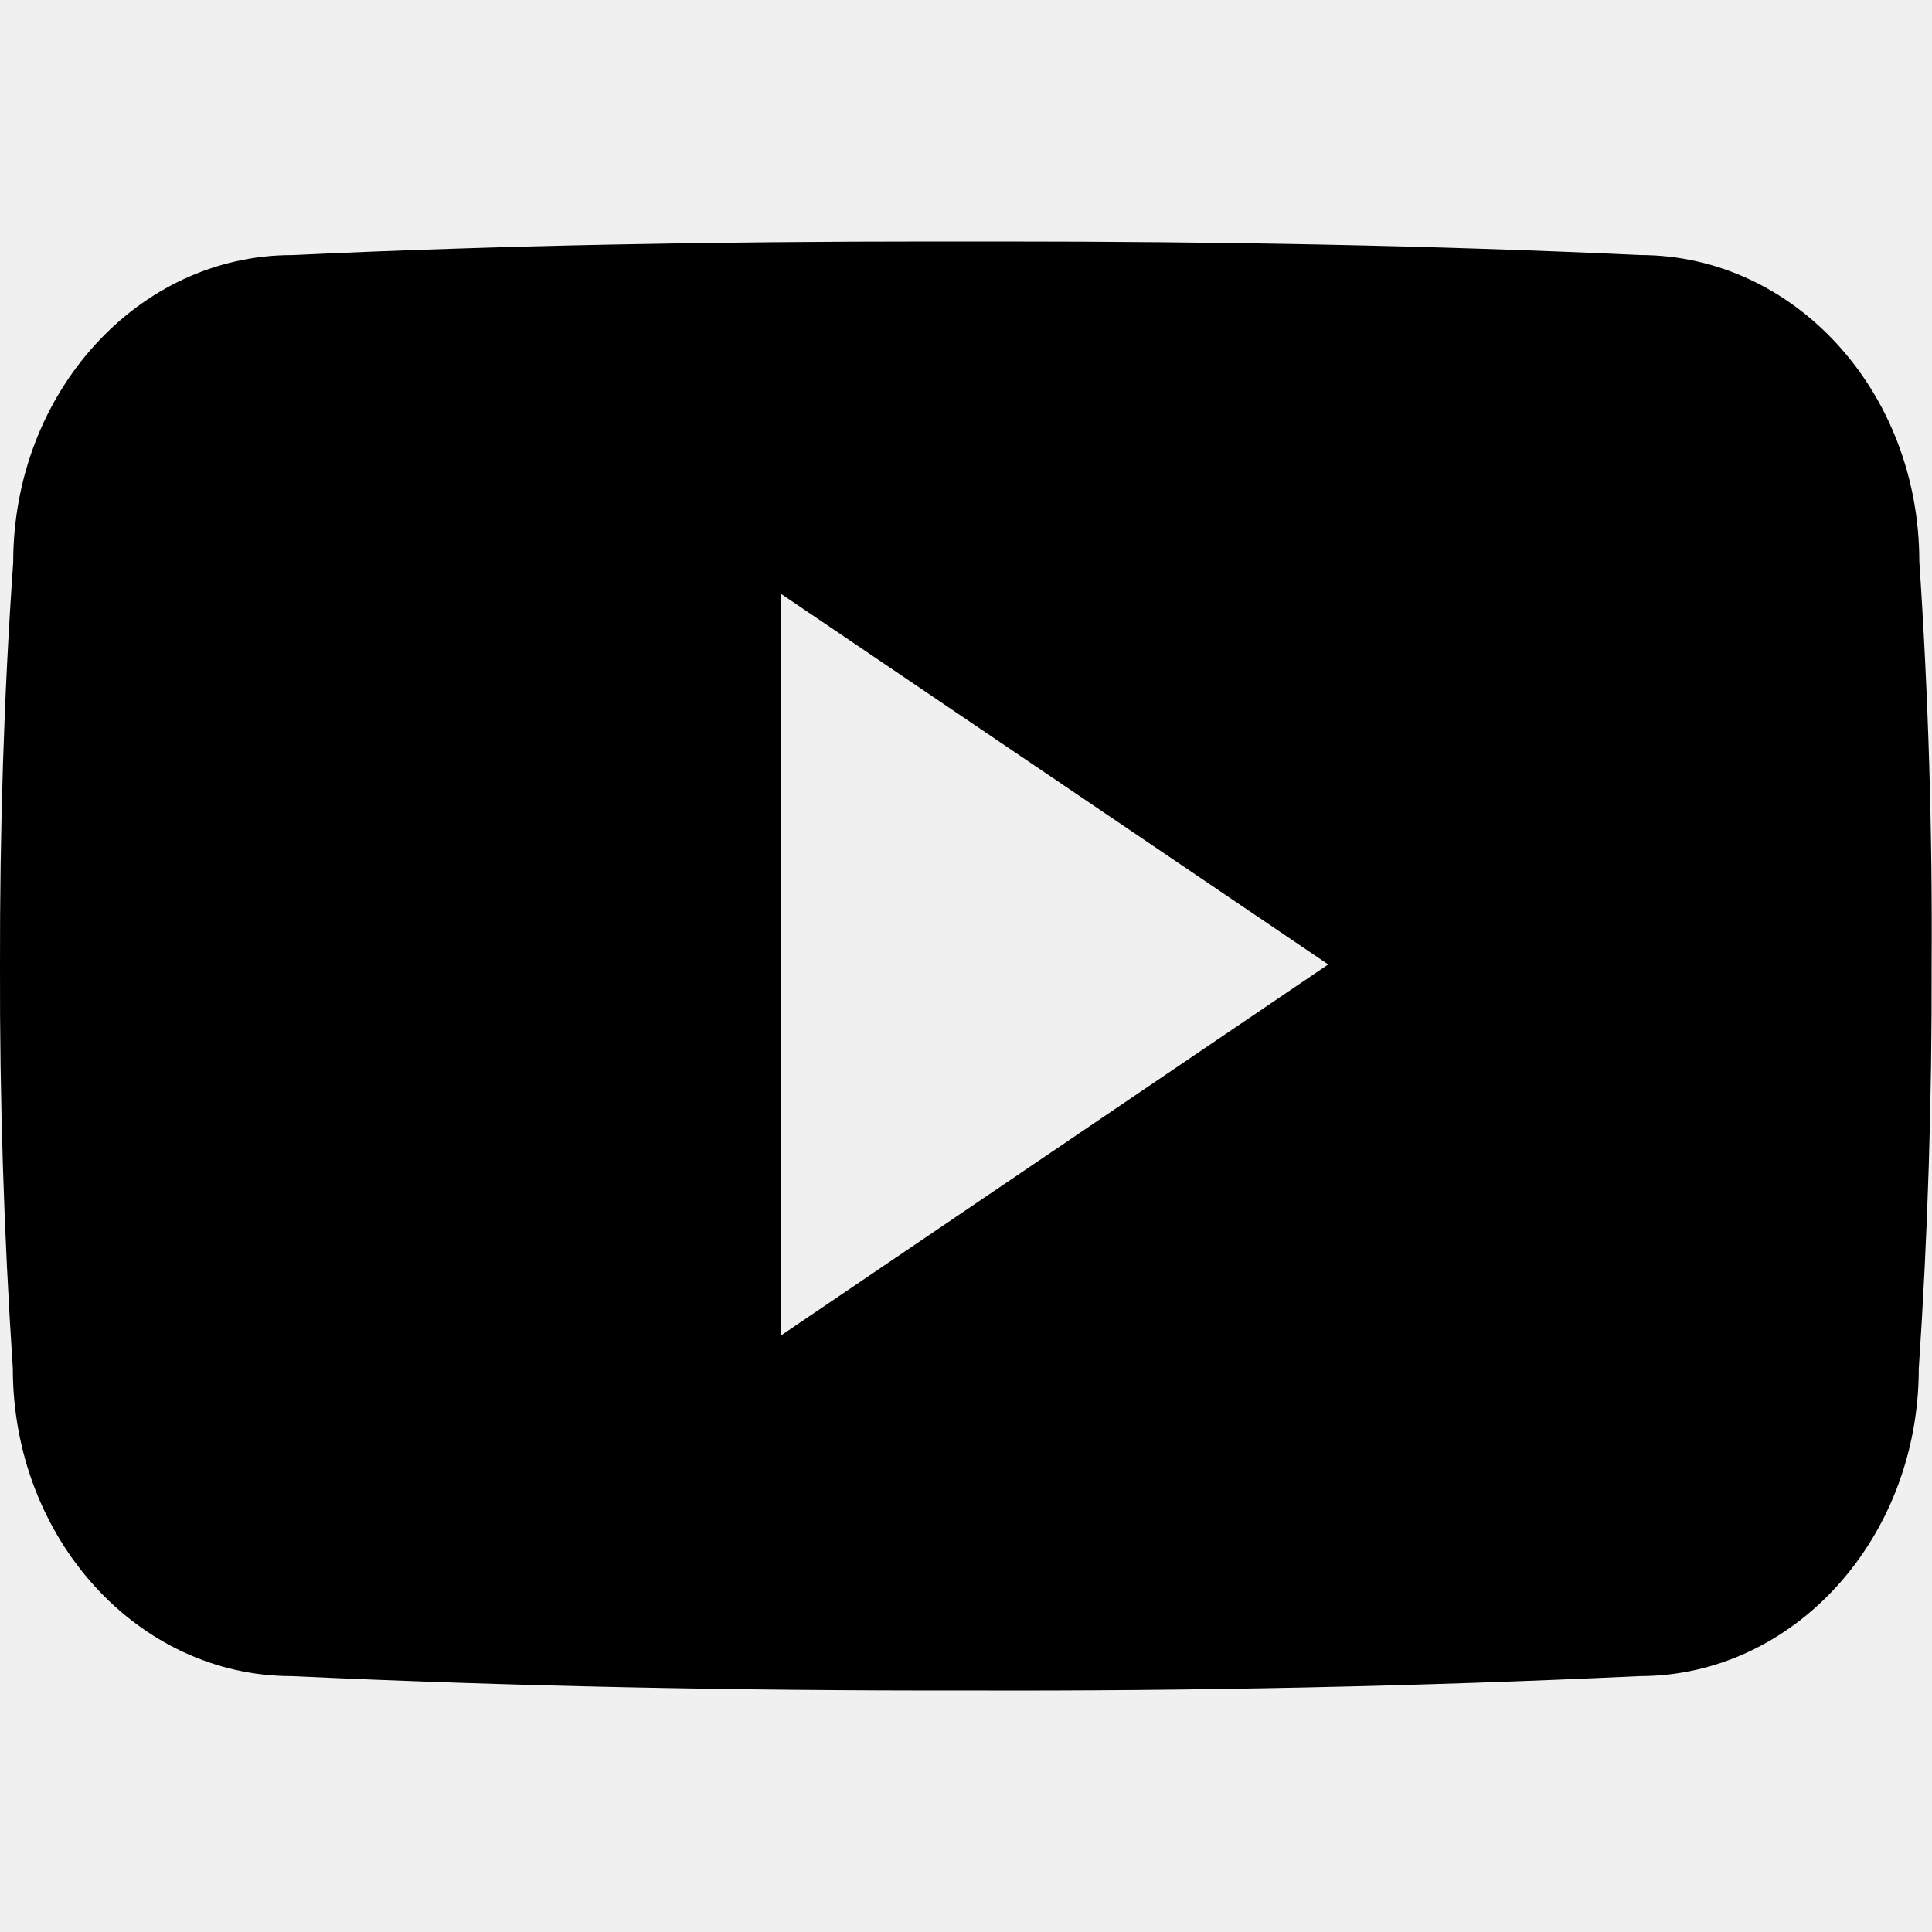
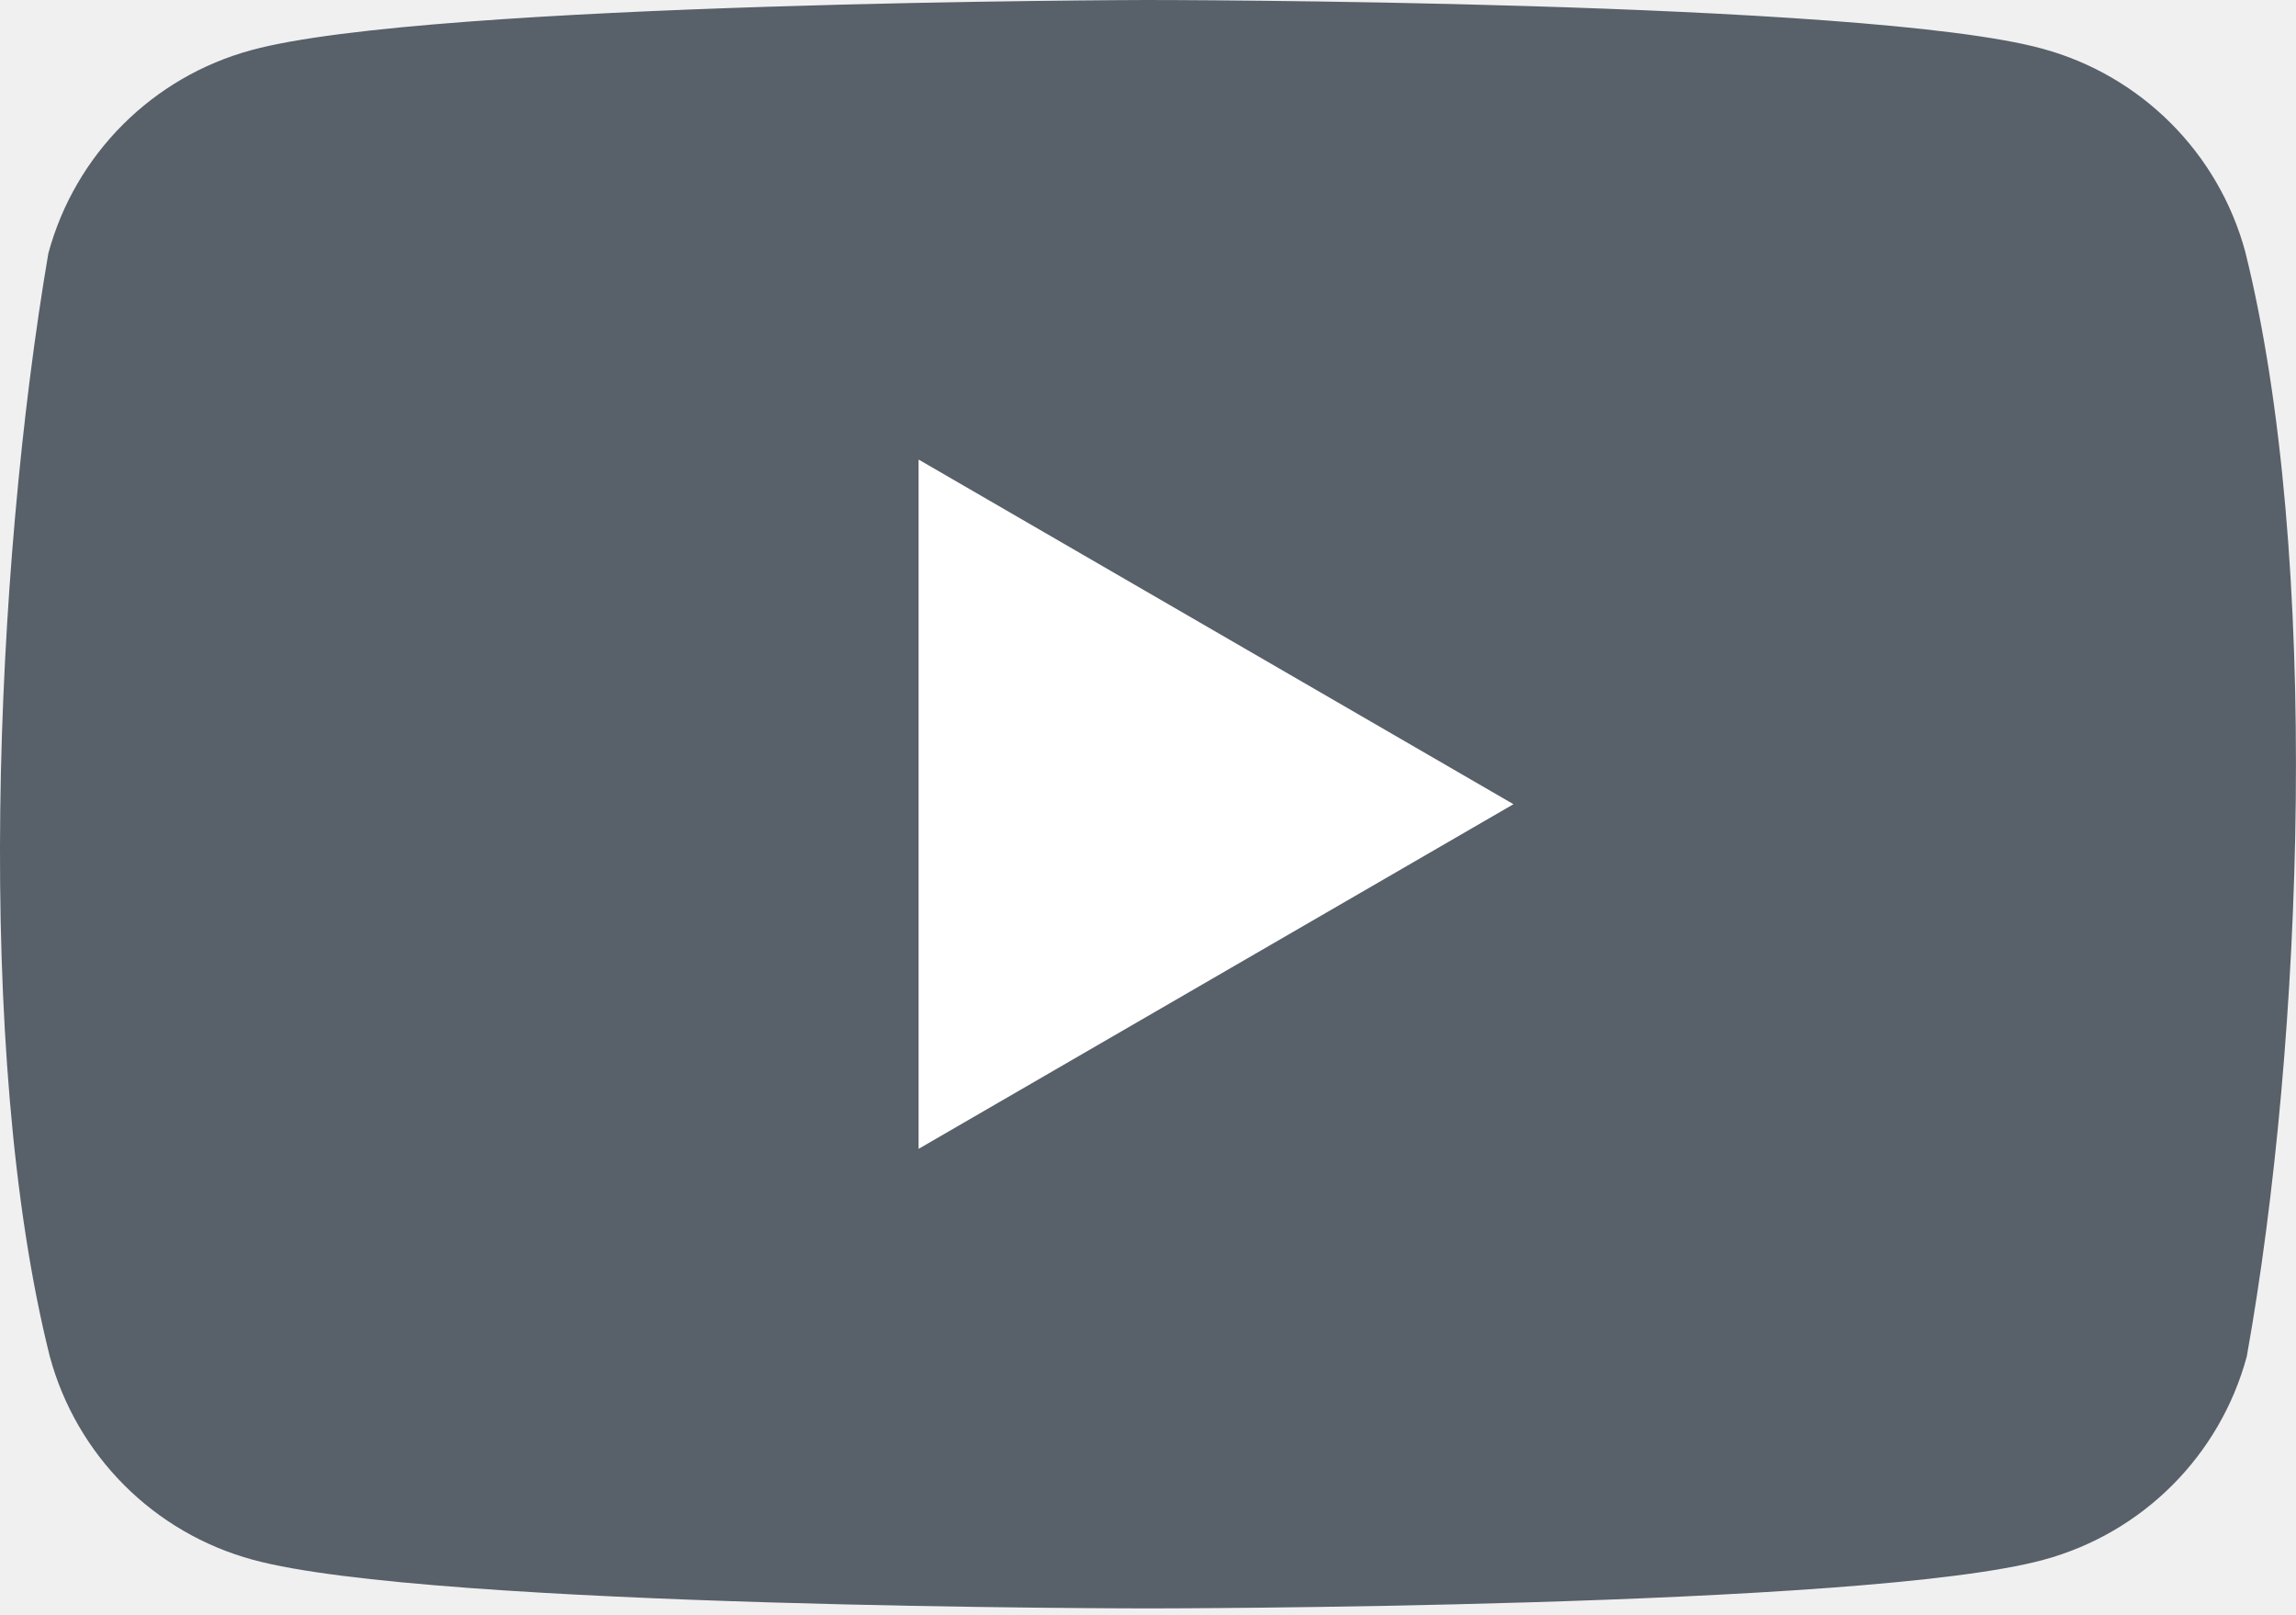
- <svg xmlns="http://www.w3.org/2000/svg" class="ionicon" viewBox="0 0 512 512">
-   <path d="M508.64 148.79c0-45-33.1-81.2-74-81.2C379.24 65 322.74 64 265 64h-18c-57.6 0-114.2 1-169.6 3.6C36.6 67.6 3.5 104 3.5 149 1 184.59-.06 220.19 0 255.79q-.15 53.4 3.4 106.9c0 45 33.1 81.5 73.9 81.5 58.2 2.7 117.9 3.9 178.6 3.8q91.2.3 178.6-3.8c40.9 0 74-36.5 74-81.5 2.4-35.7 3.5-71.3 3.4-107q.34-53.4-3.26-106.9zM207 353.89v-196.5l145 98.2z" />
+ <svg xmlns="http://www.w3.org/2000/svg" width="256px" height="180px" viewBox="0 0 256 180" version="1.1" preserveAspectRatio="xMidYMid">
+   <g>
+     <path fill="#586069" d="M250.346,28.075 C247.358,17.032 238.732,8.406 227.689,5.418 C207.824,0 127.868,0 127.868,0 C127.868,0 47.913,0.164 28.047,5.582 C17.005,8.57 8.379,17.196 5.39,28.239 C-0.619,63.537 -2.95,117.323 5.555,151.209 C8.543,162.252 17.169,170.878 28.211,173.866 C48.077,179.284 128.033,179.284 128.033,179.284 C128.033,179.284 207.988,179.284 227.854,173.866 C238.896,170.878 247.522,162.252 250.51,151.209 C256.848,115.861 258.801,62.109 250.346,28.075 Z" />
+     <polygon fill="#FFFFFF" points="102.421 128.06 168.749 89.642 102.421 51.224" />
+   </g>
</svg>
